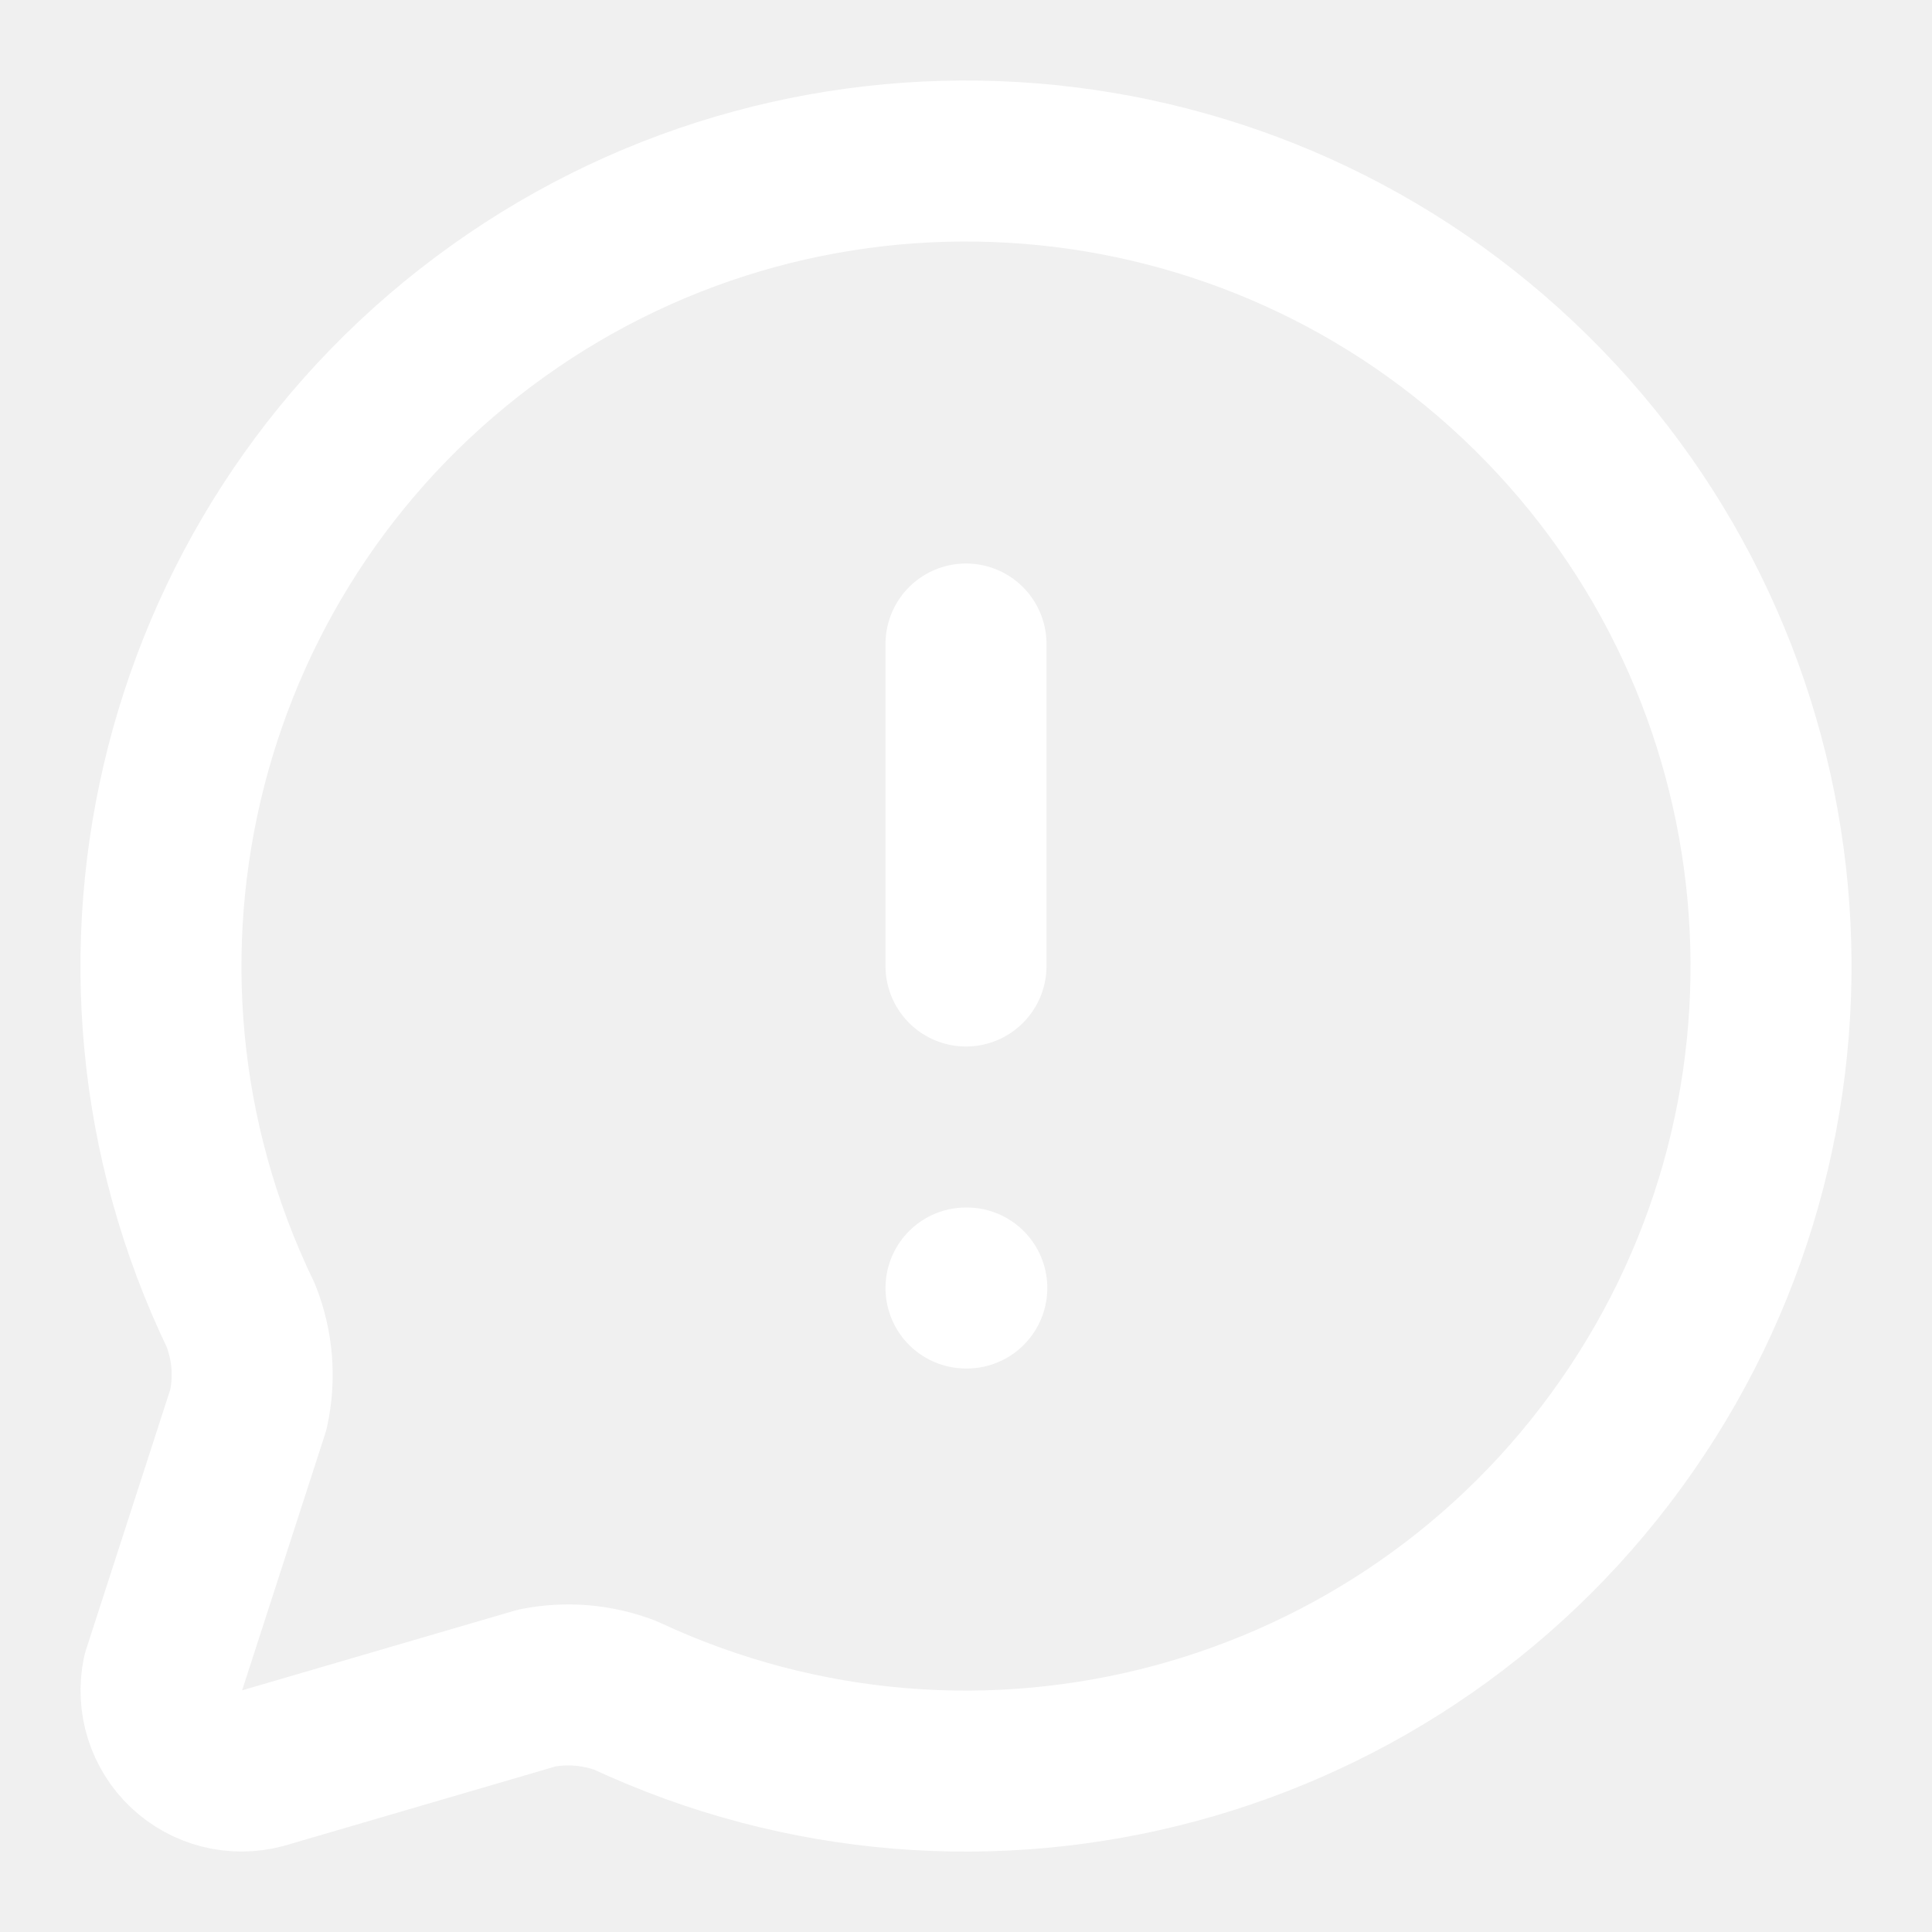
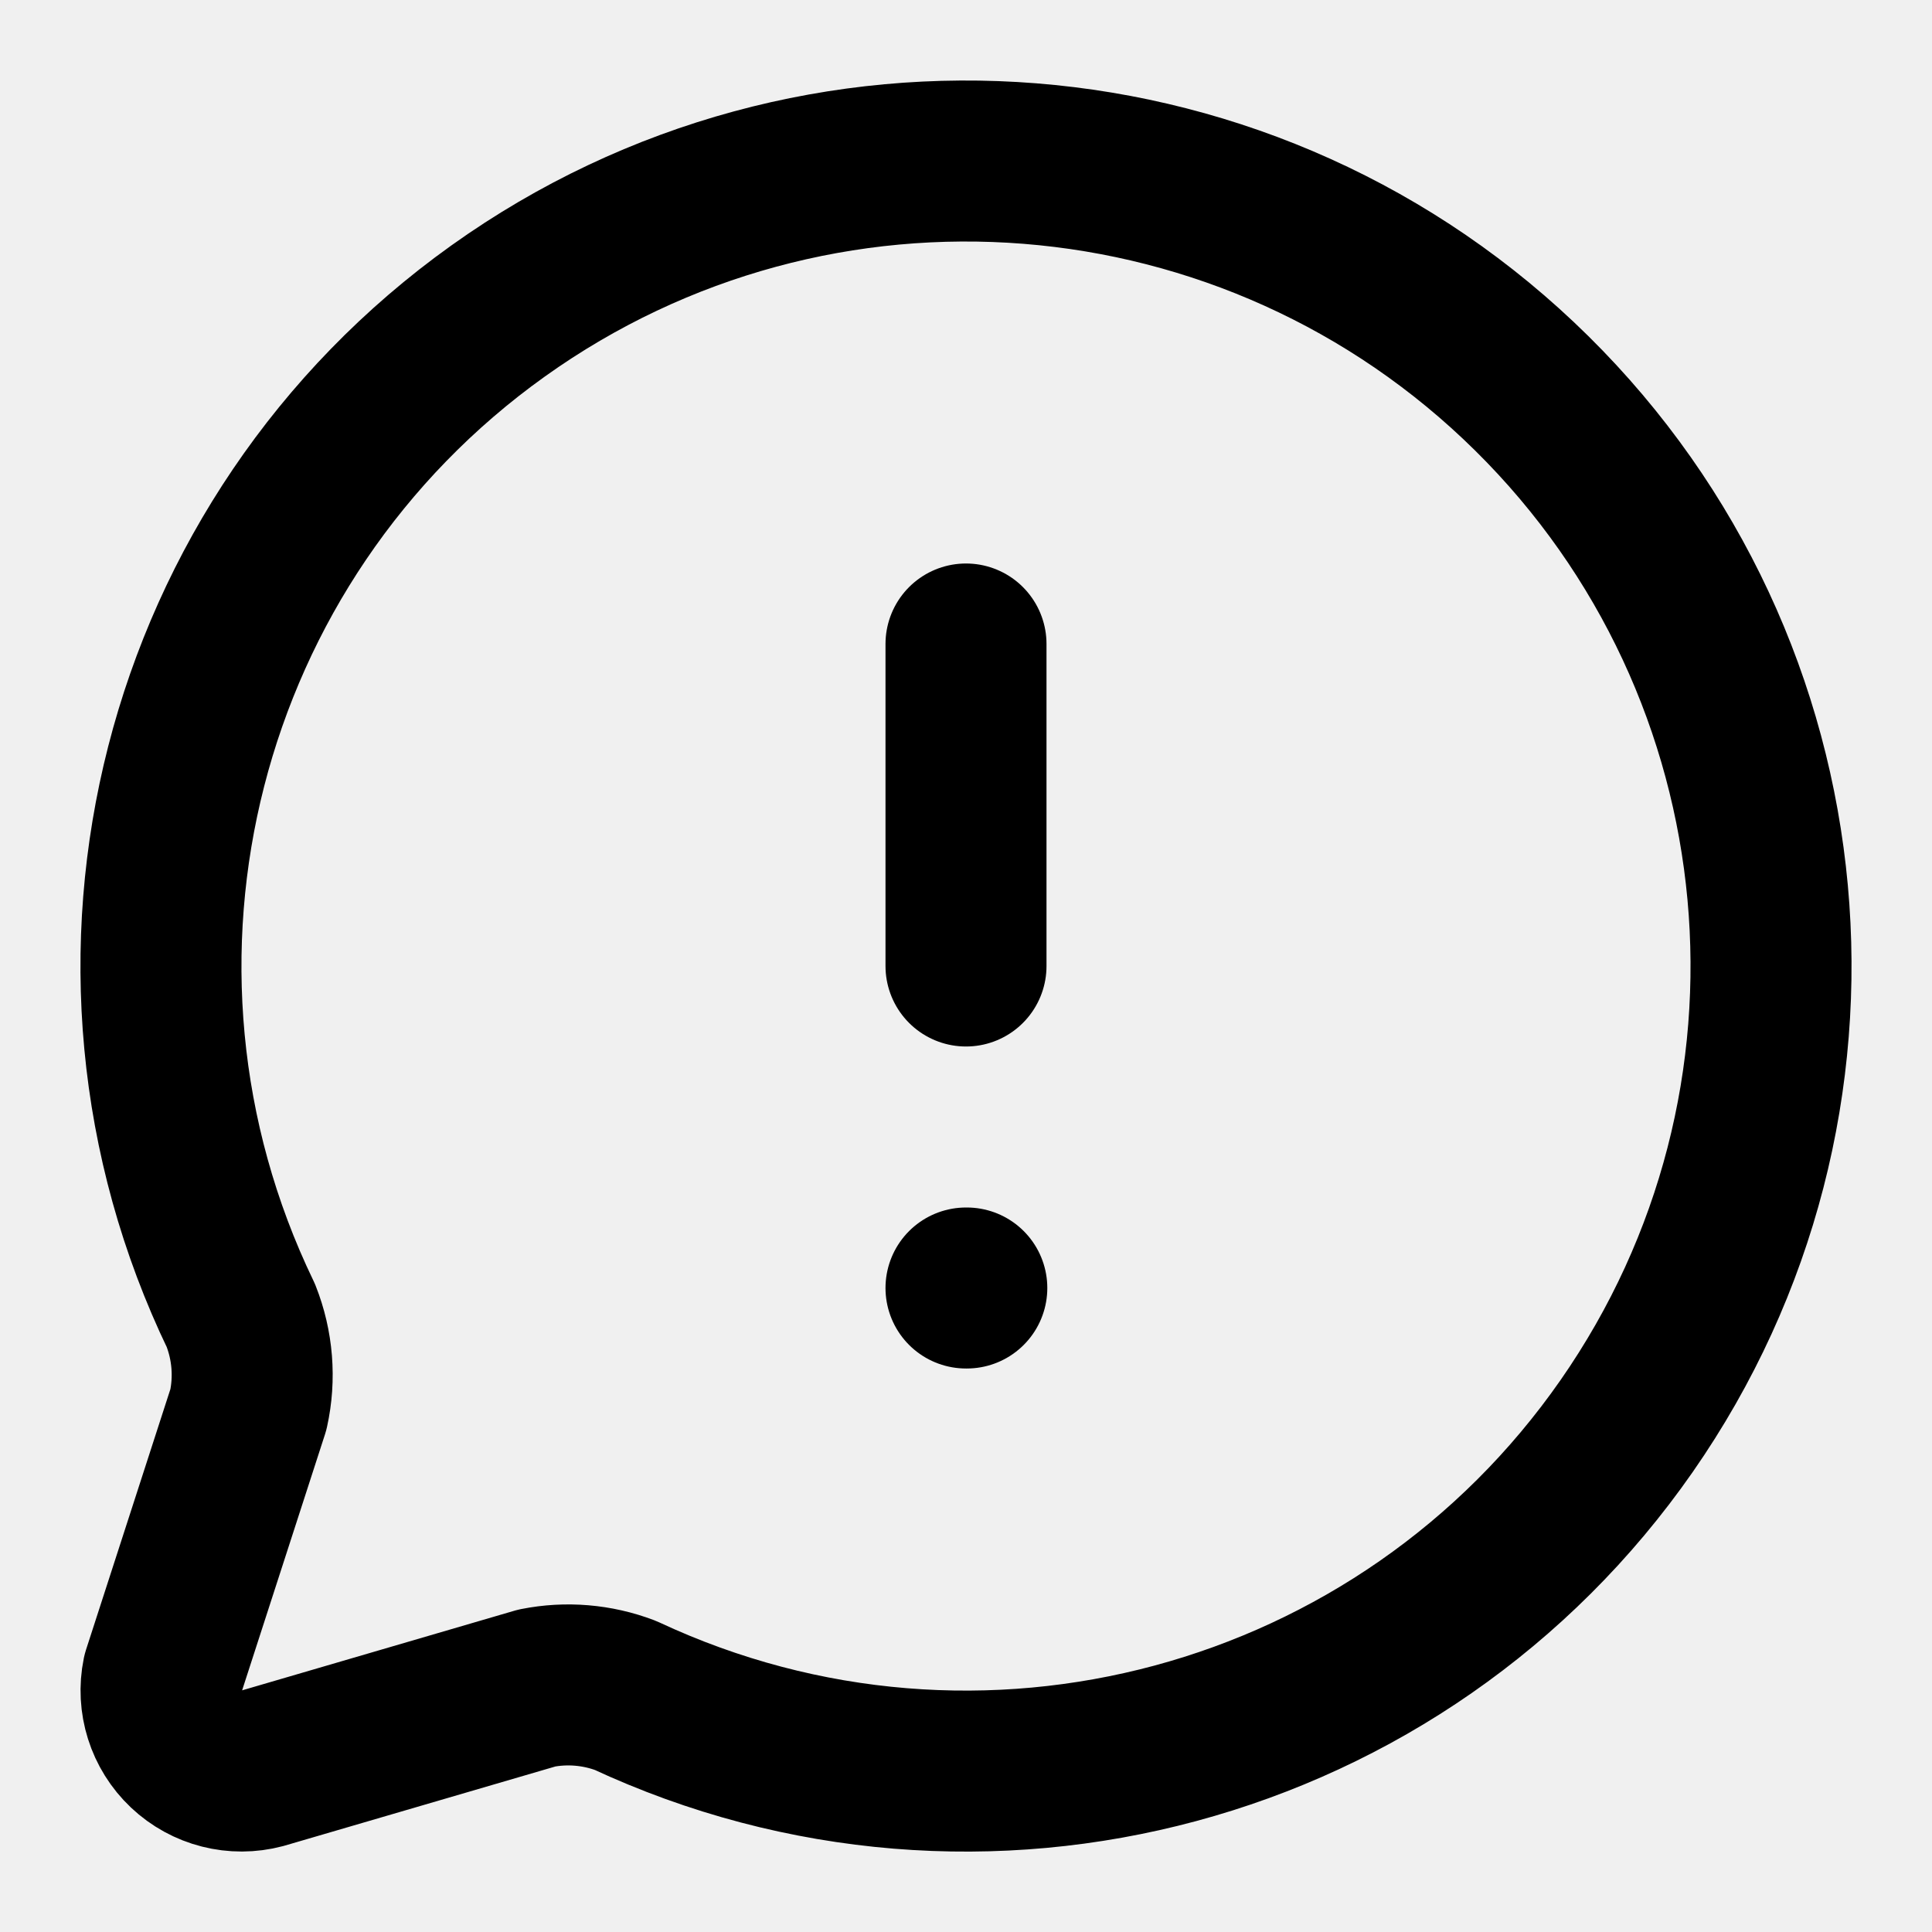
- <svg xmlns="http://www.w3.org/2000/svg" viewBox="0 0 24 24" fill="none" stroke="#ffffff" stroke-width="2" stroke-linecap="round" stroke-linejoin="round">
+ <svg xmlns="http://www.w3.org/2000/svg" viewBox="0 0 24 24" fill="none" stroke="#000000" stroke-width="2" stroke-linecap="round" stroke-linejoin="round">
  <path d="M2.992 16.342a2 2 0 0 1 .094 1.167l-1.065 3.29a1 1 0 0 0 1.236 1.168l3.413-.998a2 2 0 0 1 1.099.092 10 10 0 1 0-4.777-4.719" />
  <path d="M12 8v4" />
  <path d="M12 16h.01" />
</svg>
